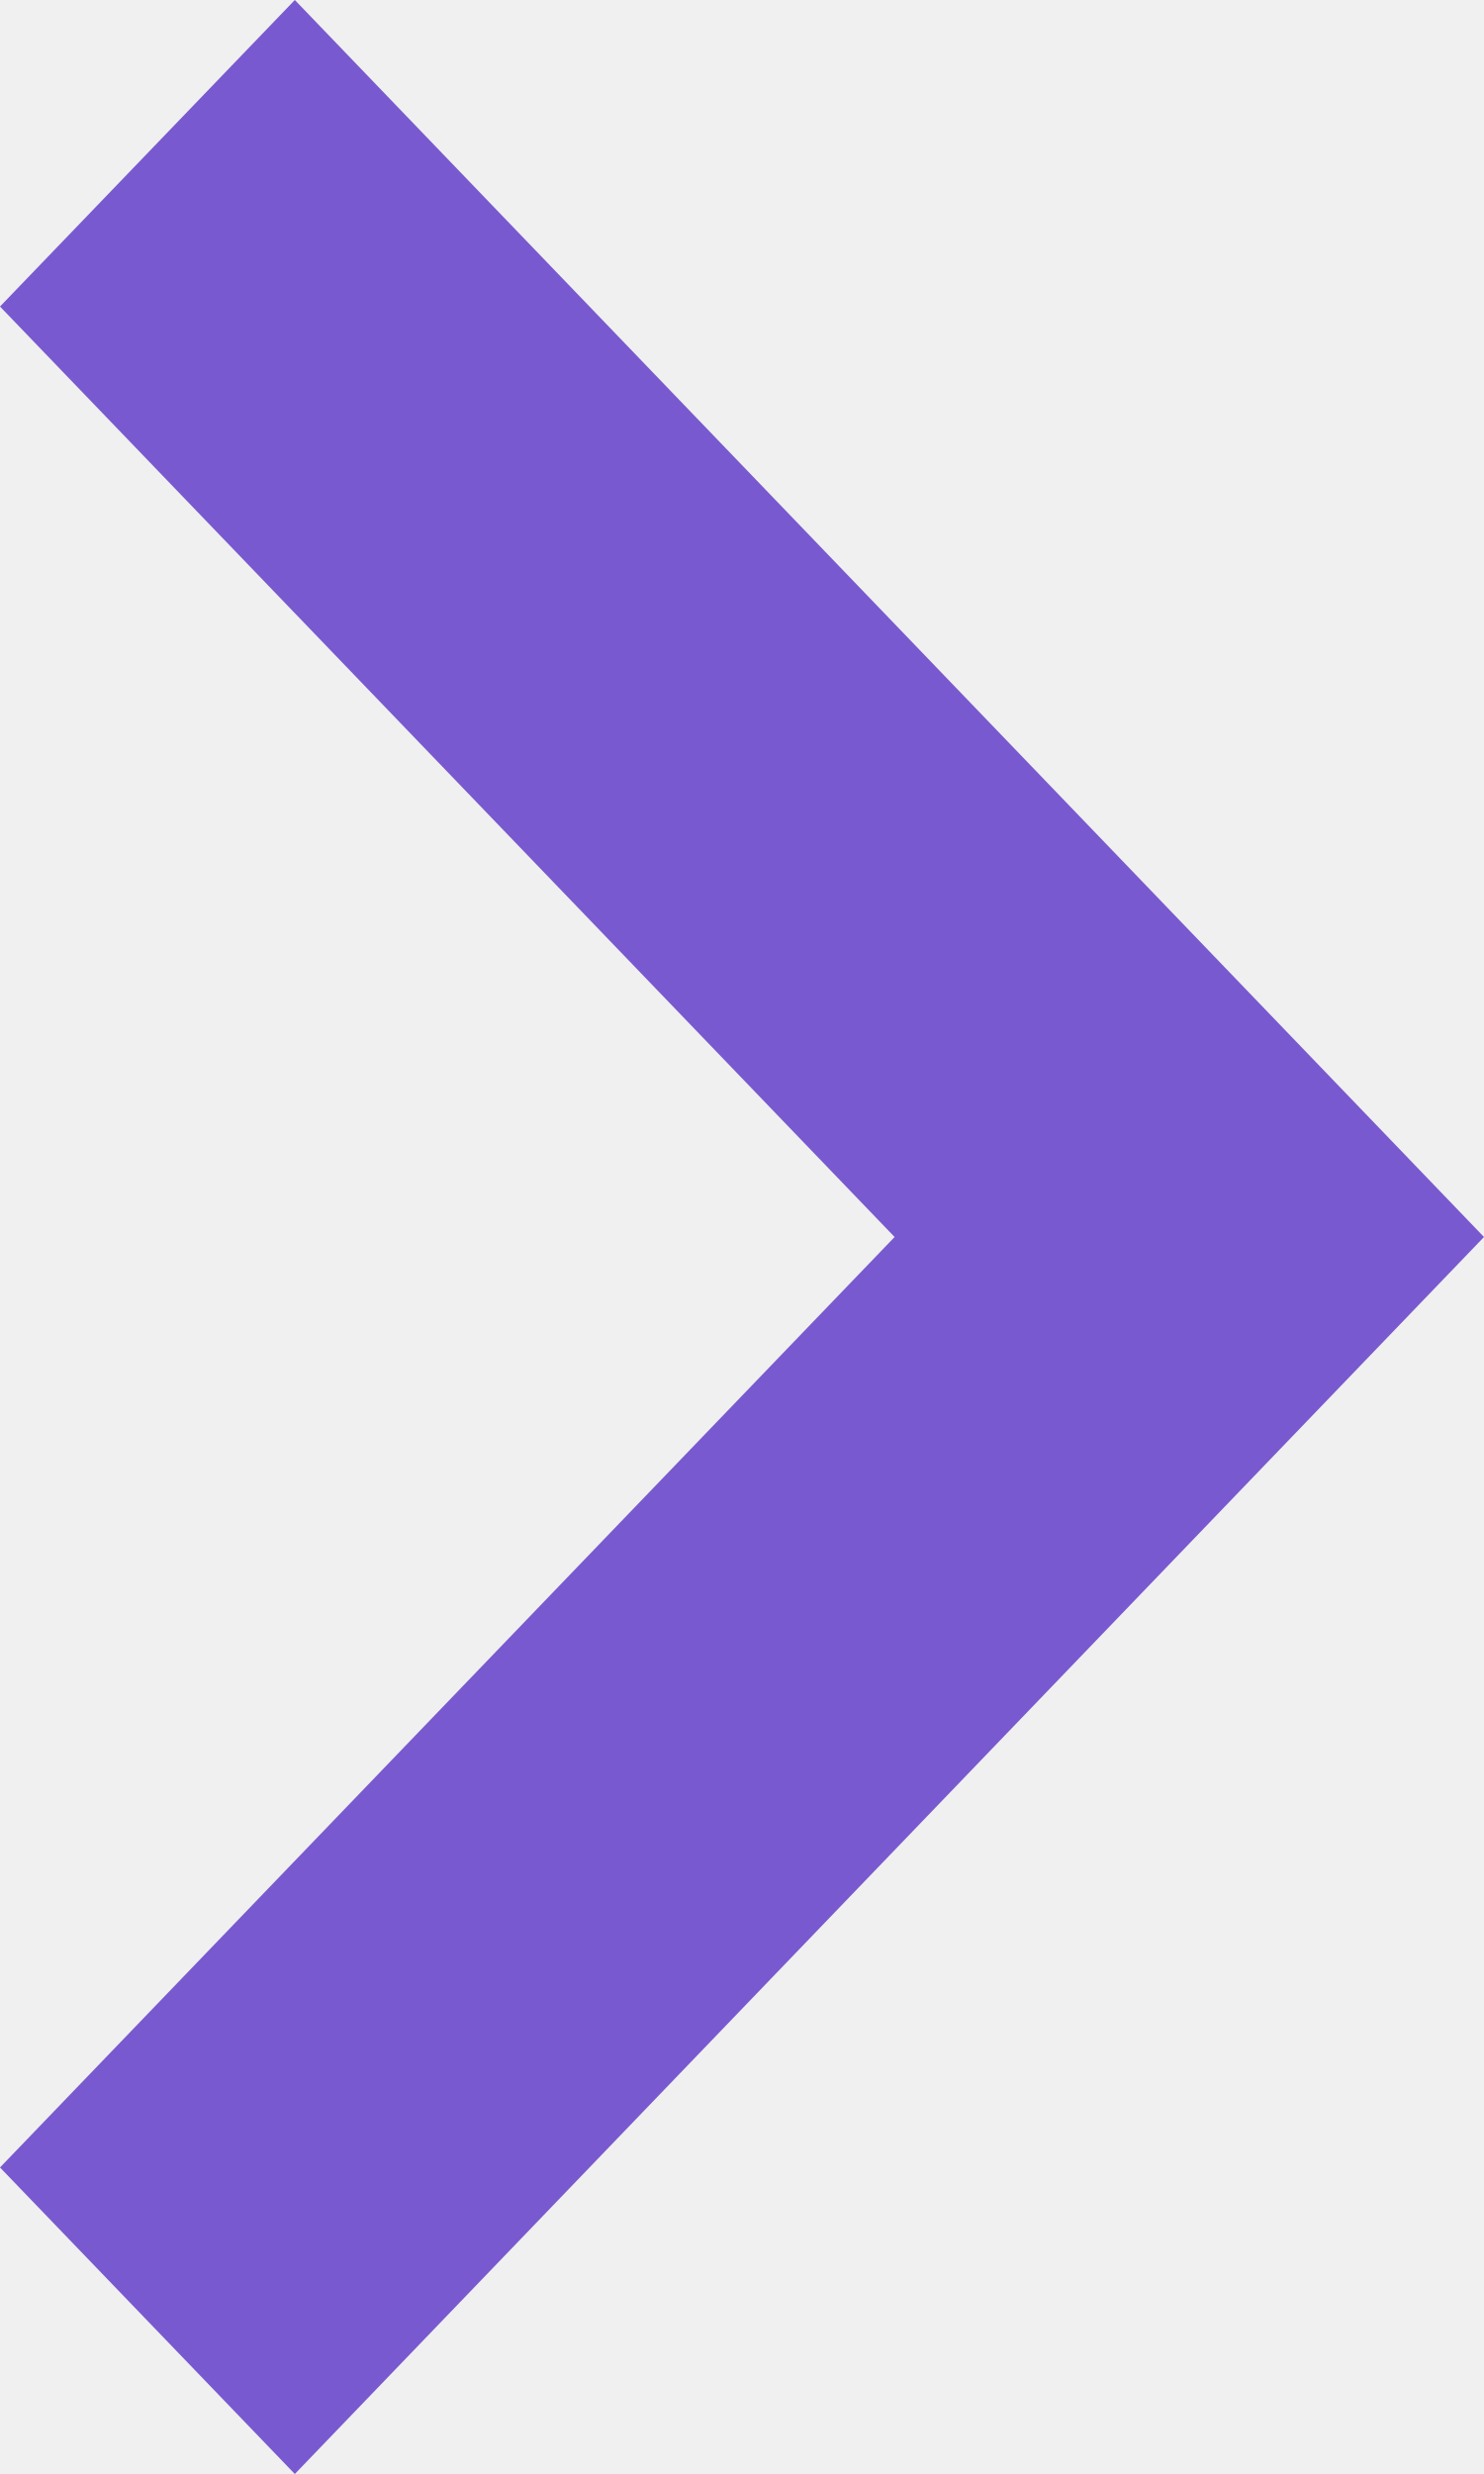
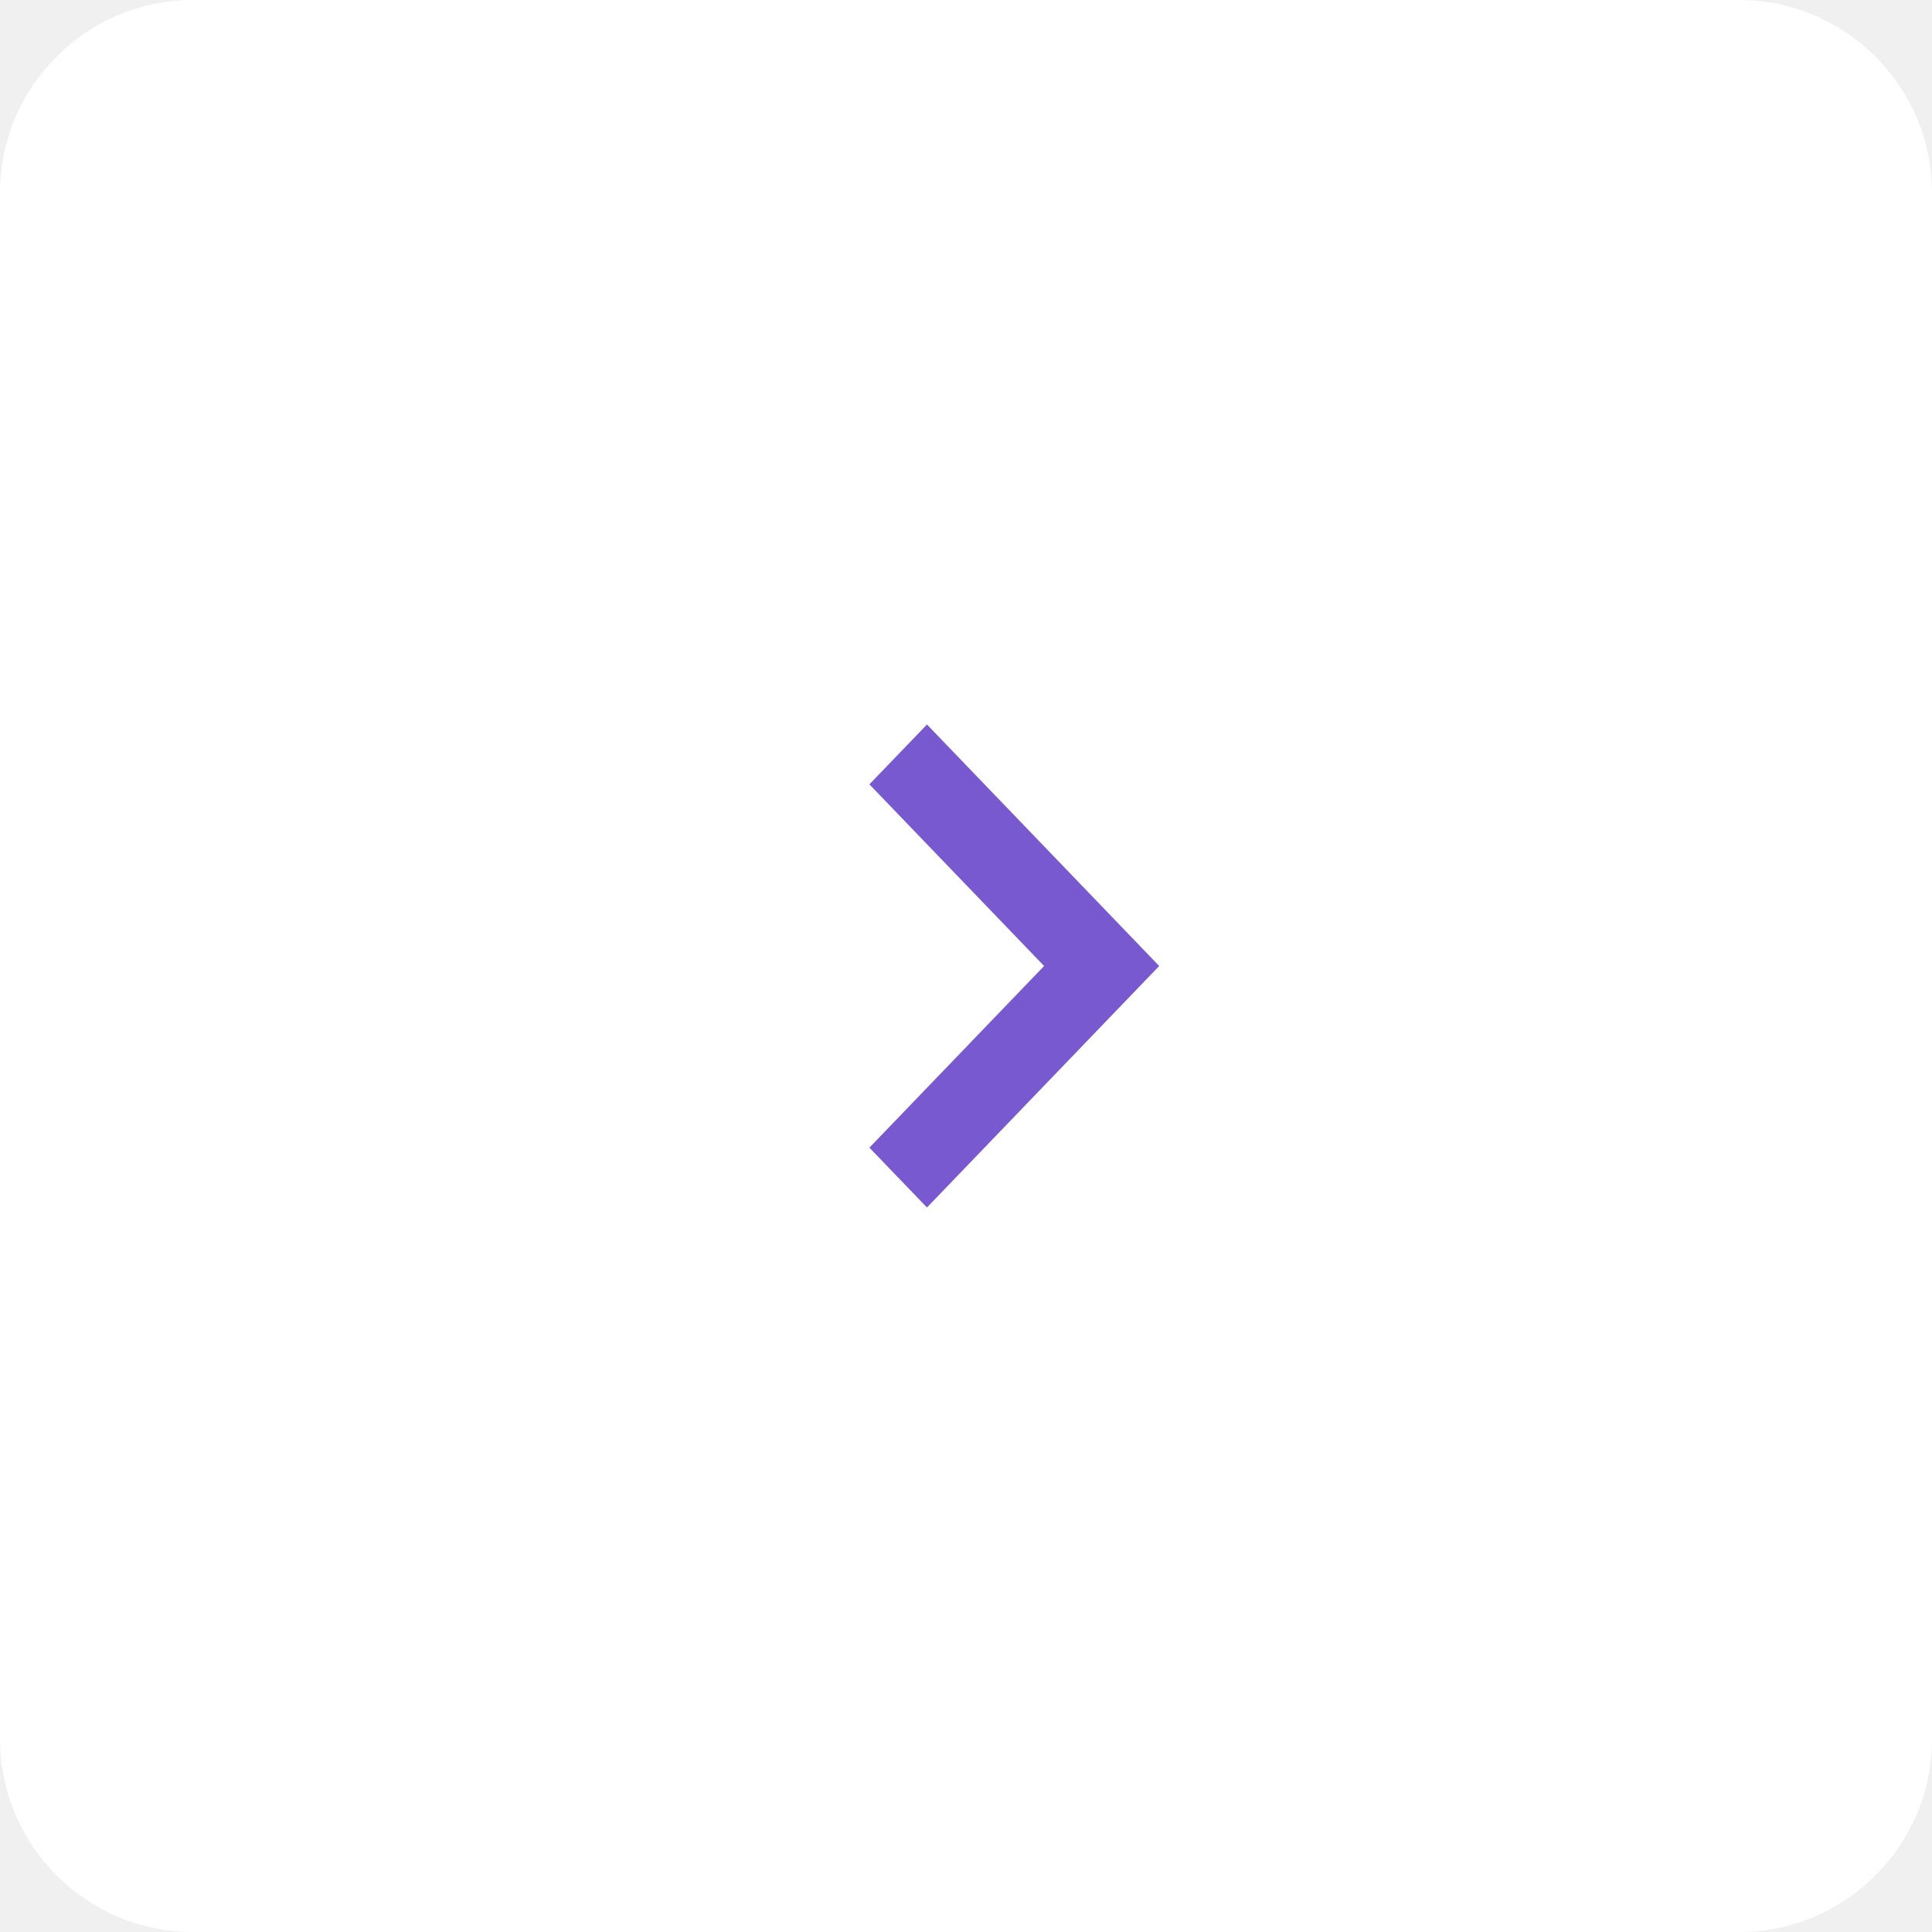
- <svg xmlns="http://www.w3.org/2000/svg" width="6" height="10" viewBox="0 0 6 10" fill="none">
-   <path fill-rule="evenodd" clip-rule="evenodd" d="M1.192 -5.20835e-08L5.41581e-08 1.239L3.617 5L3.82956e-07 8.761L1.192 10L6 5L1.192 -5.20835e-08Z" fill="#7859CF" />
+ <svg xmlns="http://www.w3.org/2000/svg" width="40" height="40" viewBox="0 0 40 40" fill="none">
+   <rect width="40" height="40" rx="4" transform="matrix(-1 0 0 1 40 0)" fill="white" />
+   <path fill-rule="evenodd" clip-rule="evenodd" d="M19.192 15L18 16.239L21.617 20L18 23.761L19.192 25L24 20L19.192 15Z" fill="#7859CF" />
</svg>
